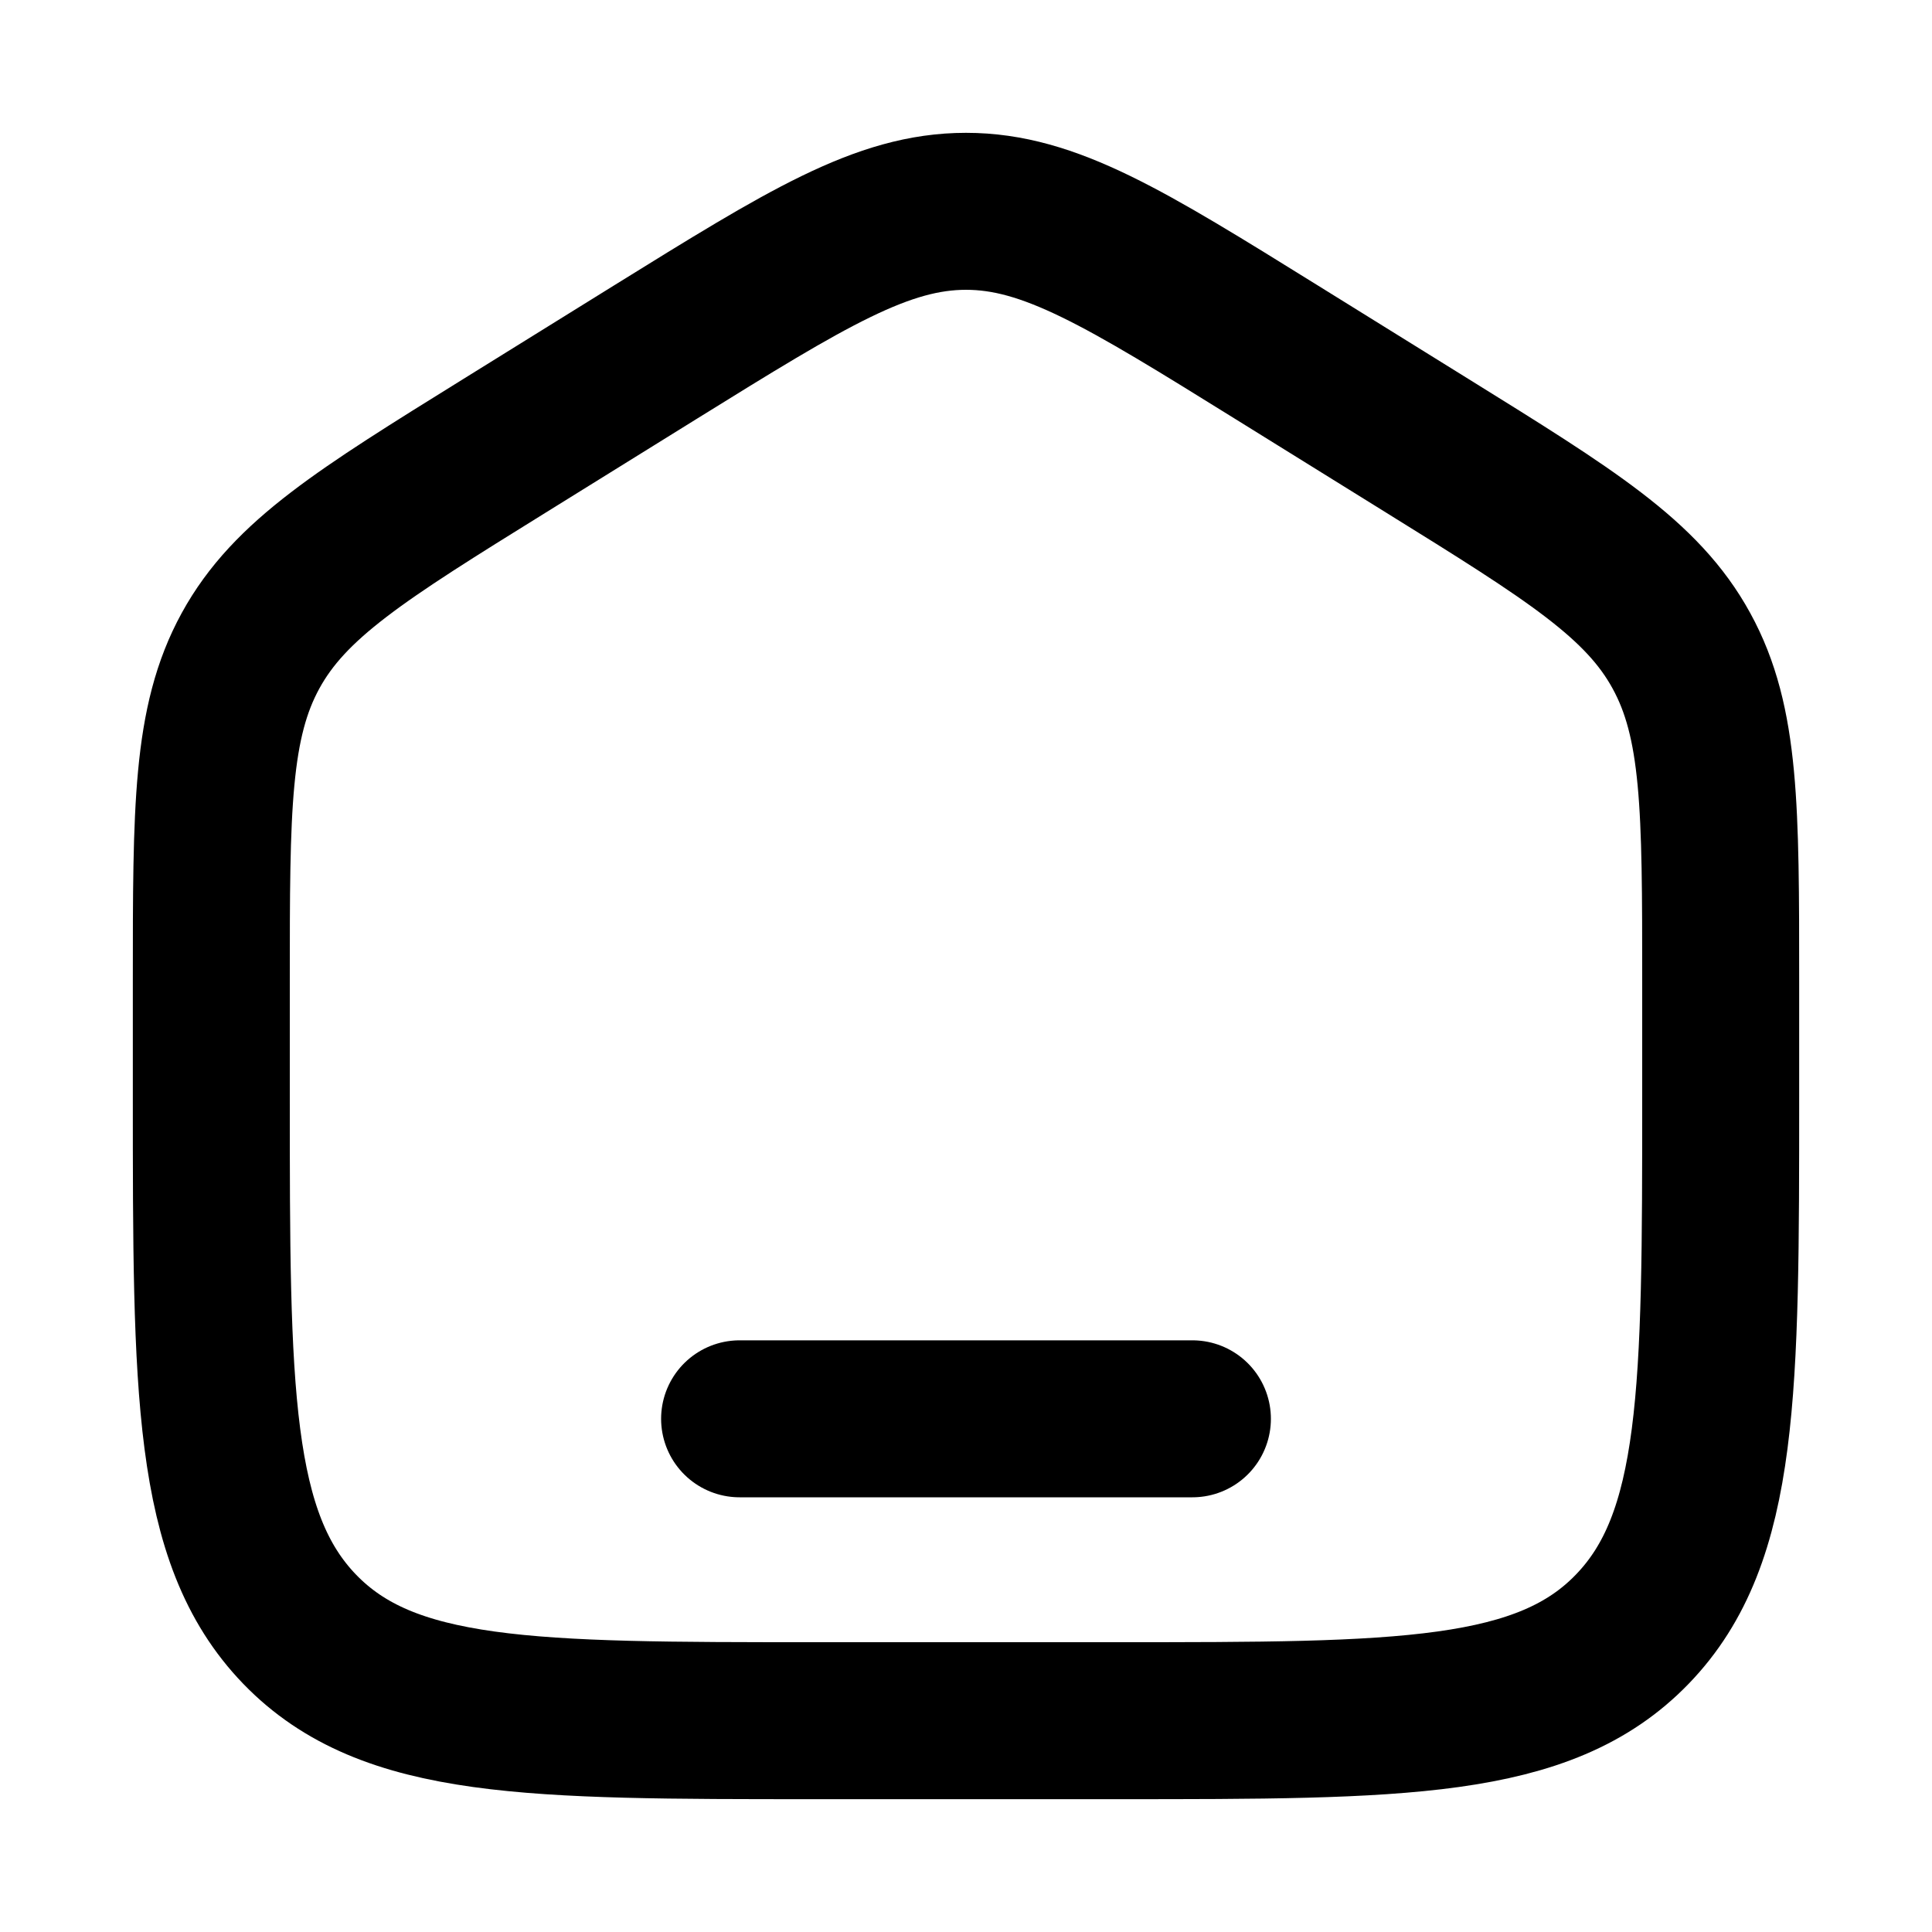
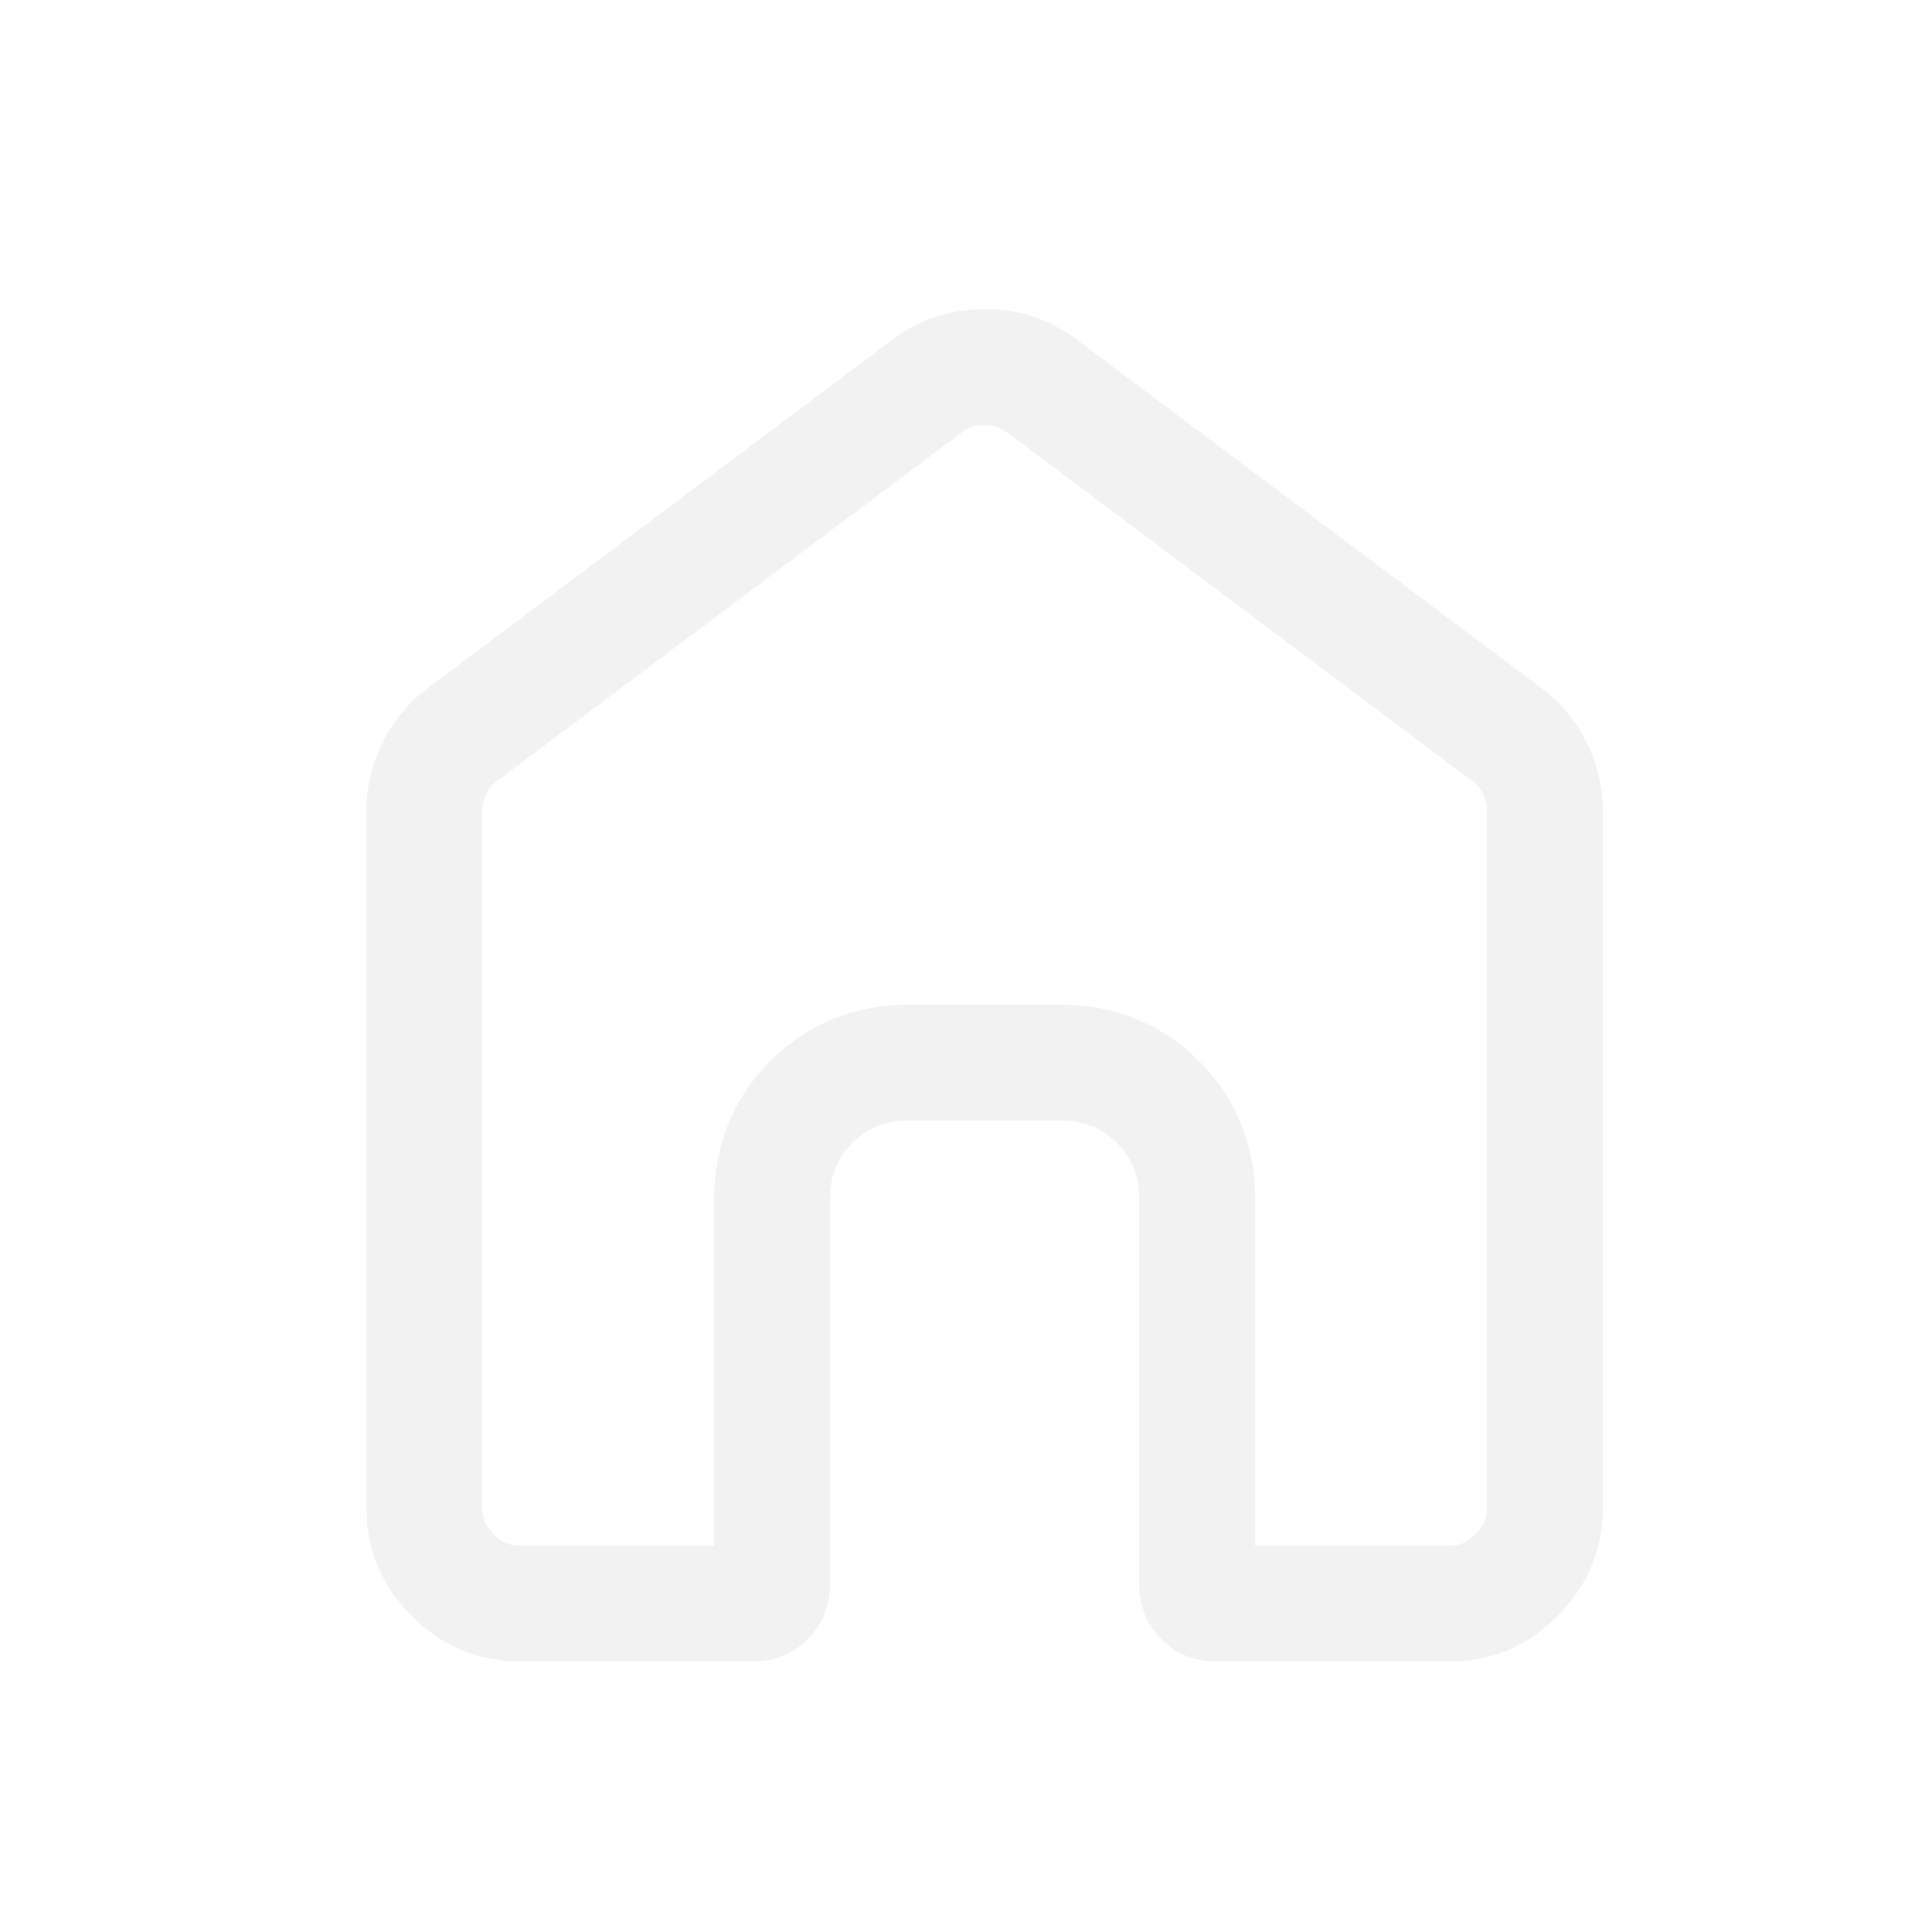
- <svg xmlns="http://www.w3.org/2000/svg" viewBox="-0.5 -0.5 16 16" fill="none" id="Home--Streamline-Solar-Ar" height="16" width="16">
-   <path d="M1.25 7.627c0 -1.43 0 -2.145 0.325 -2.738 0.325 -0.593 0.917 -0.961 2.103 -1.697l1.25 -0.776C6.181 1.639 6.808 1.25 7.5 1.25c0.692 0 1.319 0.389 2.572 1.167l1.25 0.776c1.186 0.736 1.779 1.104 2.103 1.697C13.75 5.482 13.75 6.197 13.75 7.627v0.951c0 2.438 0 3.657 -0.732 4.414C12.286 13.75 11.107 13.75 8.75 13.75h-2.5c-2.357 0 -3.536 0 -4.268 -0.757C1.25 12.235 1.25 11.016 1.25 8.578v-0.951Z" stroke="currentColor" stroke-width="1.3" />
-   <path d="M9.375 11.25H5.625" stroke="currentColor" stroke-linecap="round" stroke-width="1.3" />
+ <svg xmlns="http://www.w3.org/2000/svg" width="25" height="25" viewBox="0 0 25 25" fill="none" stroke="currentColor">
+   <path d="M13.486 4.996V4.997L13.491 5L19.491 9.5L19.498 9.505C19.649 9.616 19.768 9.757 19.858 9.937C19.947 10.115 19.991 10.299 19.991 10.498V19.5C19.991 19.849 19.875 20.13 19.623 20.383C19.37 20.635 19.09 20.75 18.742 20.75H15.741C15.647 20.75 15.604 20.726 15.56 20.683C15.526 20.649 15.505 20.615 15.496 20.561L15.491 20.498V15.5C15.491 15.027 15.322 14.596 14.982 14.257C14.686 13.962 14.32 13.795 13.918 13.758L13.743 13.75H11.741C11.268 13.75 10.837 13.919 10.498 14.259C10.16 14.597 9.992 15.027 9.991 15.498V20.5C9.991 20.594 9.967 20.638 9.922 20.683C9.889 20.716 9.856 20.738 9.803 20.746L9.743 20.75H6.741C6.391 20.75 6.111 20.634 5.859 20.383C5.639 20.163 5.523 19.92 5.497 19.628L5.491 19.499V10.5C5.491 10.3 5.535 10.116 5.625 9.937C5.715 9.757 5.833 9.615 5.985 9.504L5.991 9.5L11.991 5L11.996 4.996C12.212 4.832 12.451 4.75 12.741 4.75C13.03 4.75 13.27 4.832 13.486 4.996Z" stroke="#E7E7E7" stroke-opacity="0.5" stroke-width="1.5" />
</svg>
